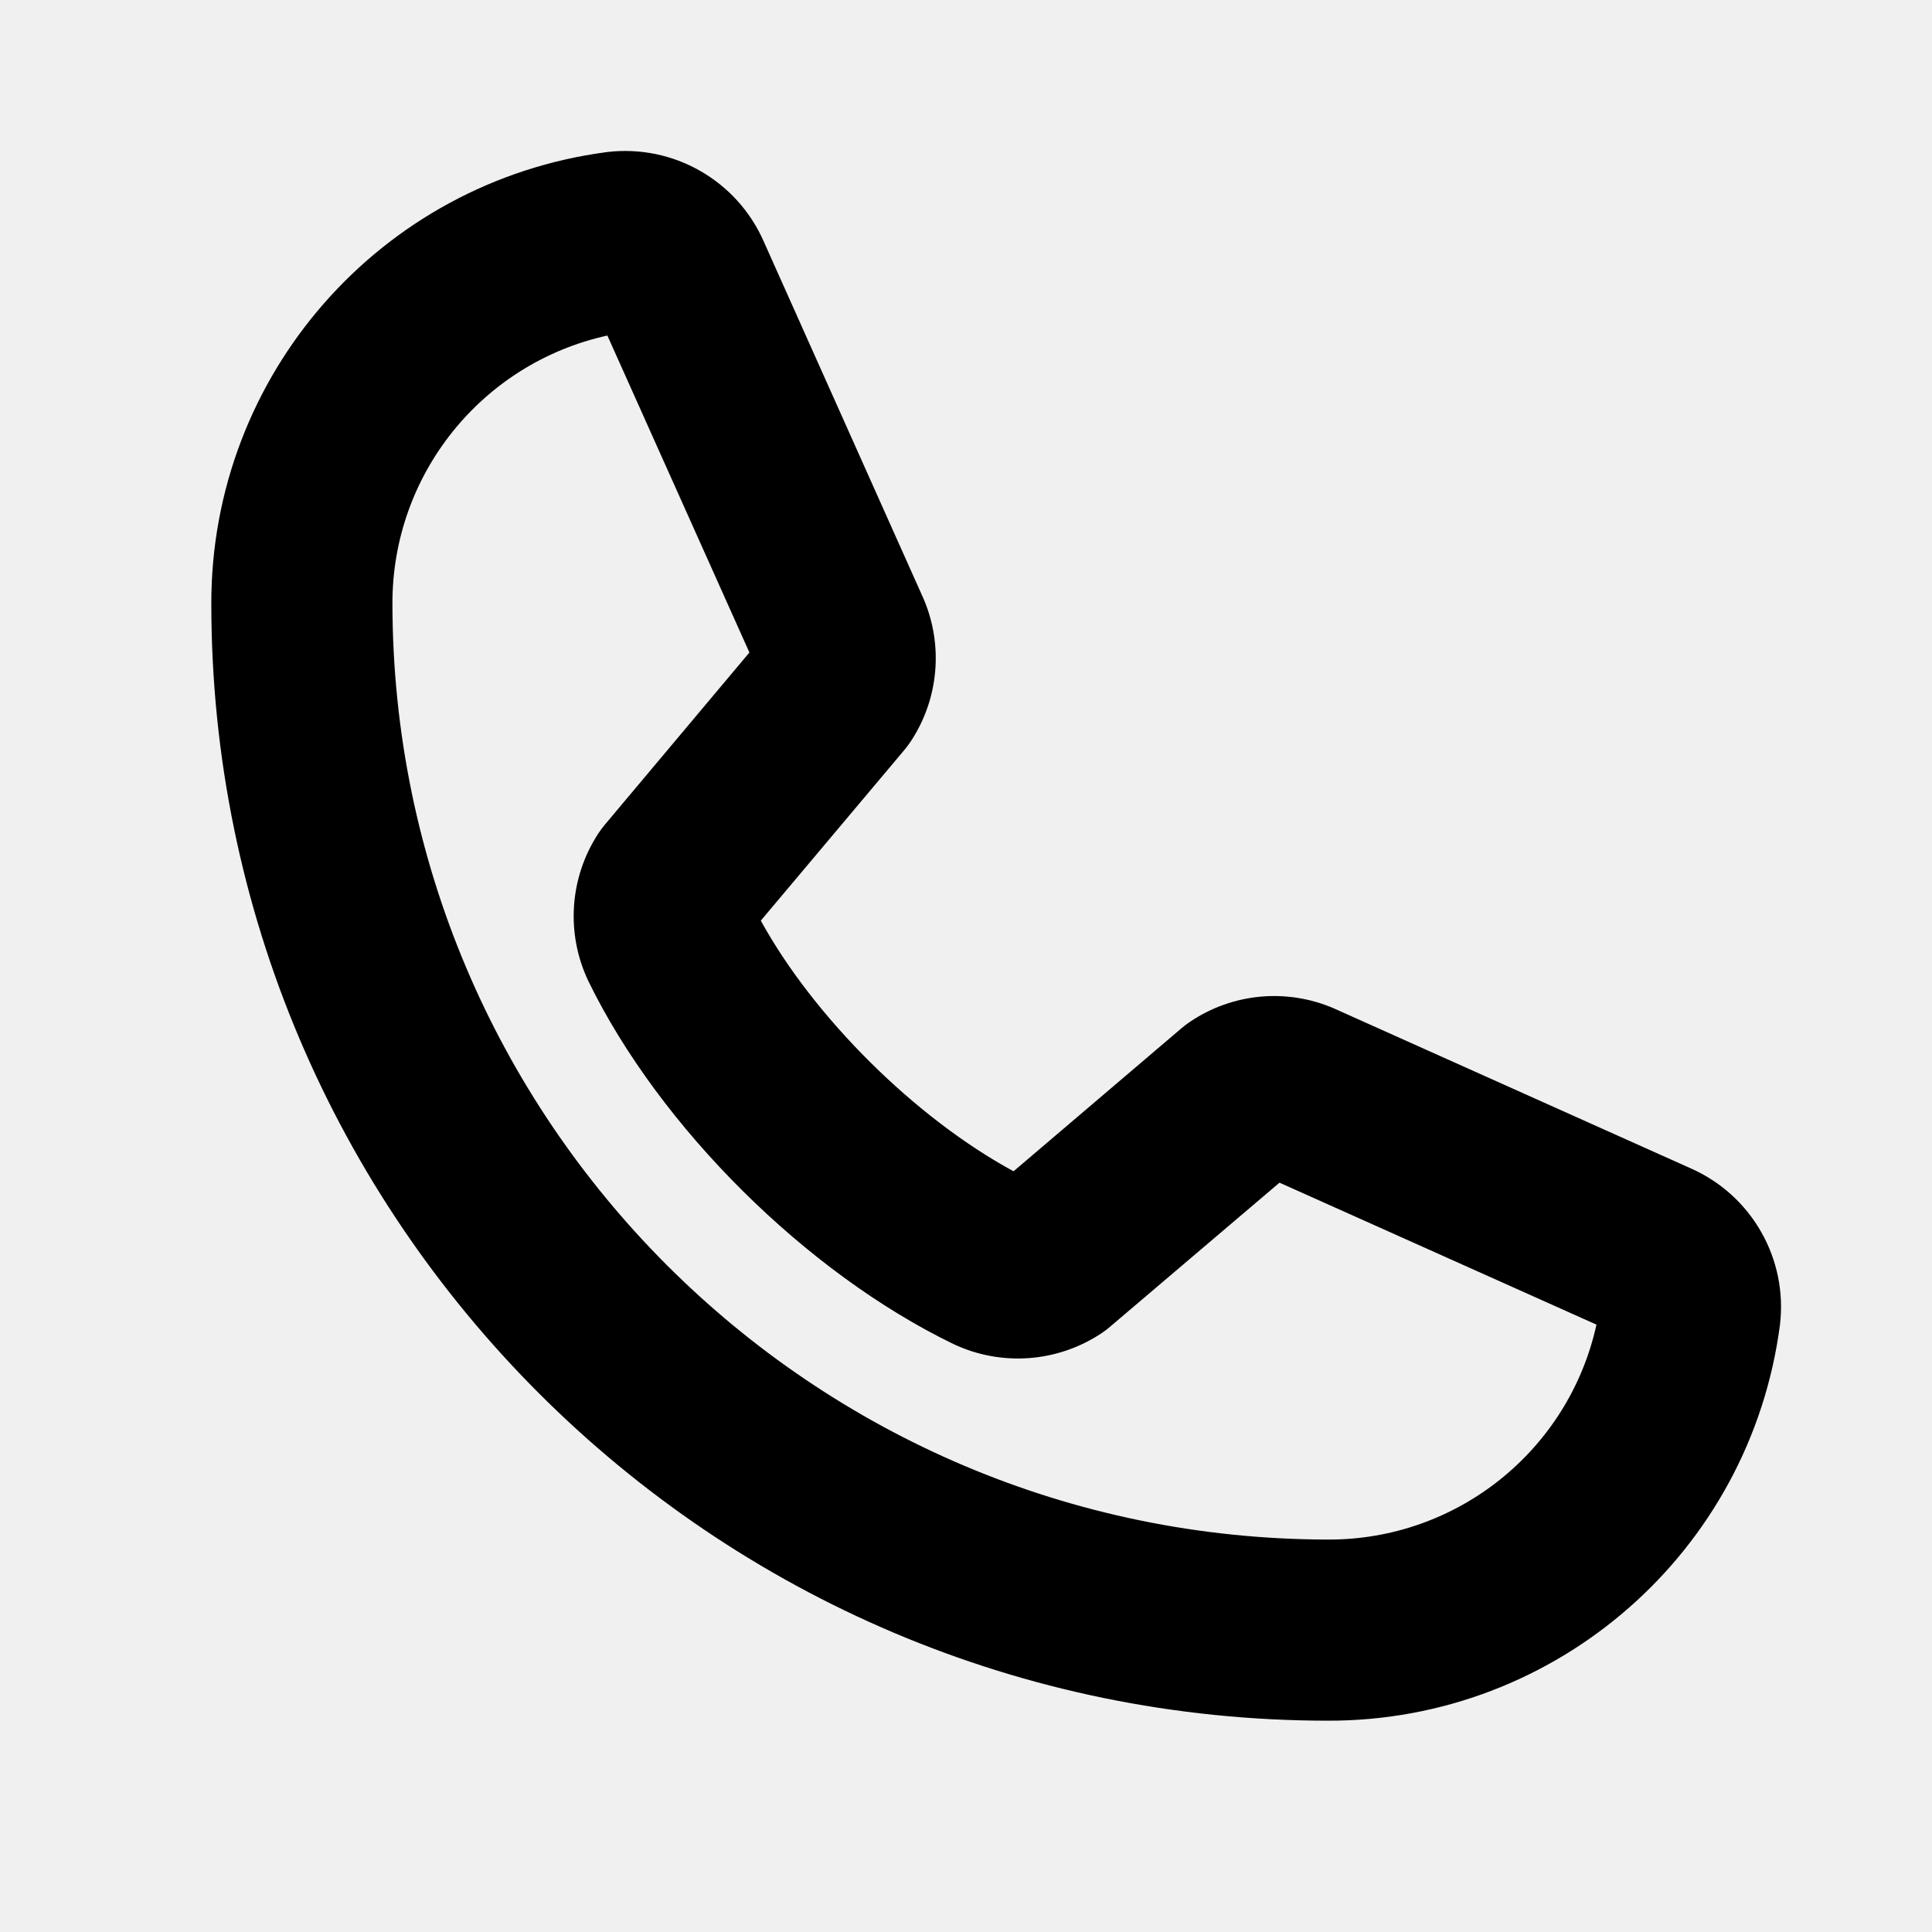
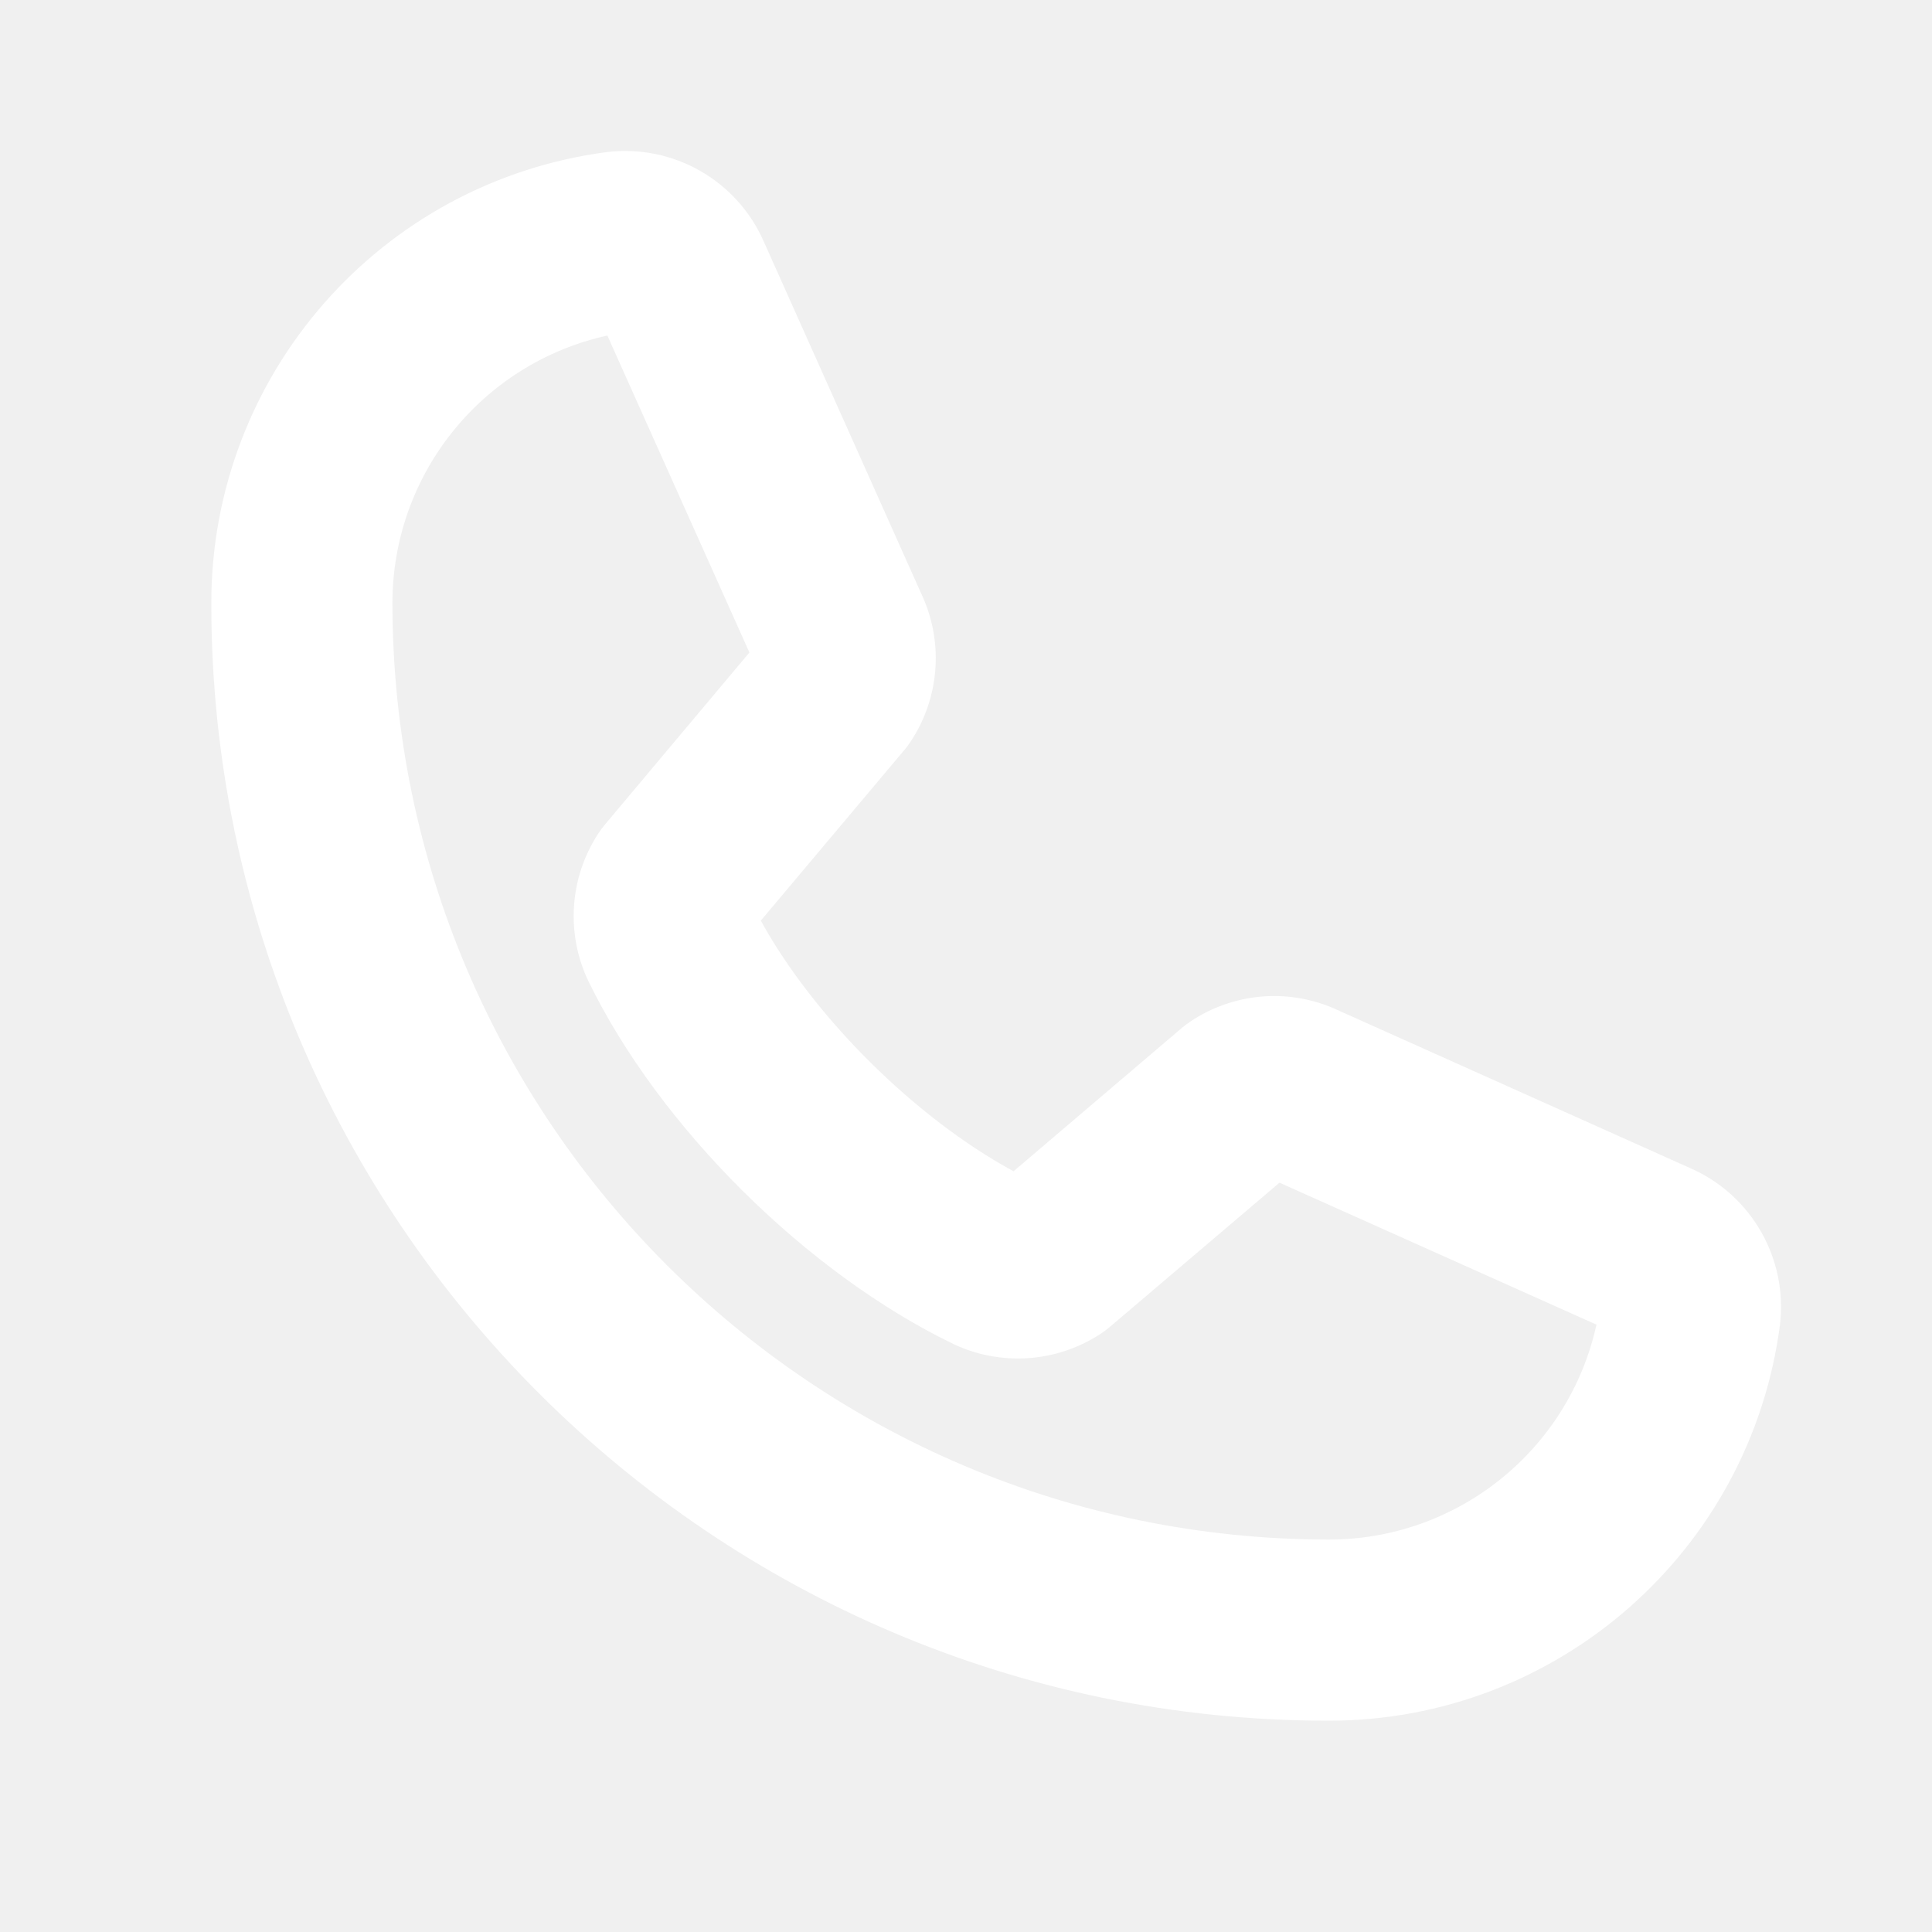
- <svg xmlns="http://www.w3.org/2000/svg" width="1em" height="1em" viewBox="0 0 256 256">
-   <path fill="currentColor" d="m224 154.8l-47.09-21.11l-.18-.08a19.94 19.94 0 0 0-19 1.75a13 13 0 0 0-1.12.84l-22.31 19c-13-7.05-26.43-20.37-33.49-33.21l19.06-22.66a12 12 0 0 0 .85-1.15a20 20 0 0 0 1.66-18.83a1.4 1.4 0 0 1-.08-.18L101.2 32a20.06 20.06 0 0 0-20.78-11.85A60.27 60.27 0 0 0 28 80c0 81.61 66.39 148 148 148a60.27 60.27 0 0 0 59.85-52.42A20.06 20.06 0 0 0 224 154.8M176 204A124.15 124.15 0 0 1 52 80a36.29 36.29 0 0 1 28.48-35.54l18.82 42l-19.16 22.82a12 12 0 0 0-.86 1.16A20 20 0 0 0 78 130.08c9.42 19.28 28.83 38.56 48.31 48a20 20 0 0 0 19.69-1.45a12 12 0 0 0 1.11-.85l22.43-19.07l42 18.81A36.29 36.29 0 0 1 176 204" />
+ <svg xmlns="http://www.w3.org/2000/svg" viewBox="0 0 256 256">
+   <path fill="#fff" d="m224 154.8l-47.09-21.11l-.18-.08a19.94 19.94 0 0 0-19 1.75a13 13 0 0 0-1.12.84l-22.31 19c-13-7.05-26.43-20.37-33.49-33.21l19.06-22.66a12 12 0 0 0 .85-1.15a20 20 0 0 0 1.66-18.83a1.4 1.4 0 0 1-.08-.18L101.2 32a20.06 20.06 0 0 0-20.78-11.85A60.27 60.27 0 0 0 28 80c0 81.61 66.39 148 148 148a60.27 60.27 0 0 0 59.85-52.42A20.06 20.06 0 0 0 224 154.8M176 204A124.15 124.15 0 0 1 52 80a36.29 36.29 0 0 1 28.48-35.54l18.82 42l-19.16 22.82a12 12 0 0 0-.86 1.16A20 20 0 0 0 78 130.08c9.42 19.28 28.83 38.56 48.31 48a20 20 0 0 0 19.69-1.45a12 12 0 0 0 1.11-.85l22.43-19.07l42 18.81A36.29 36.29 0 0 1 176 204" />
</svg>
